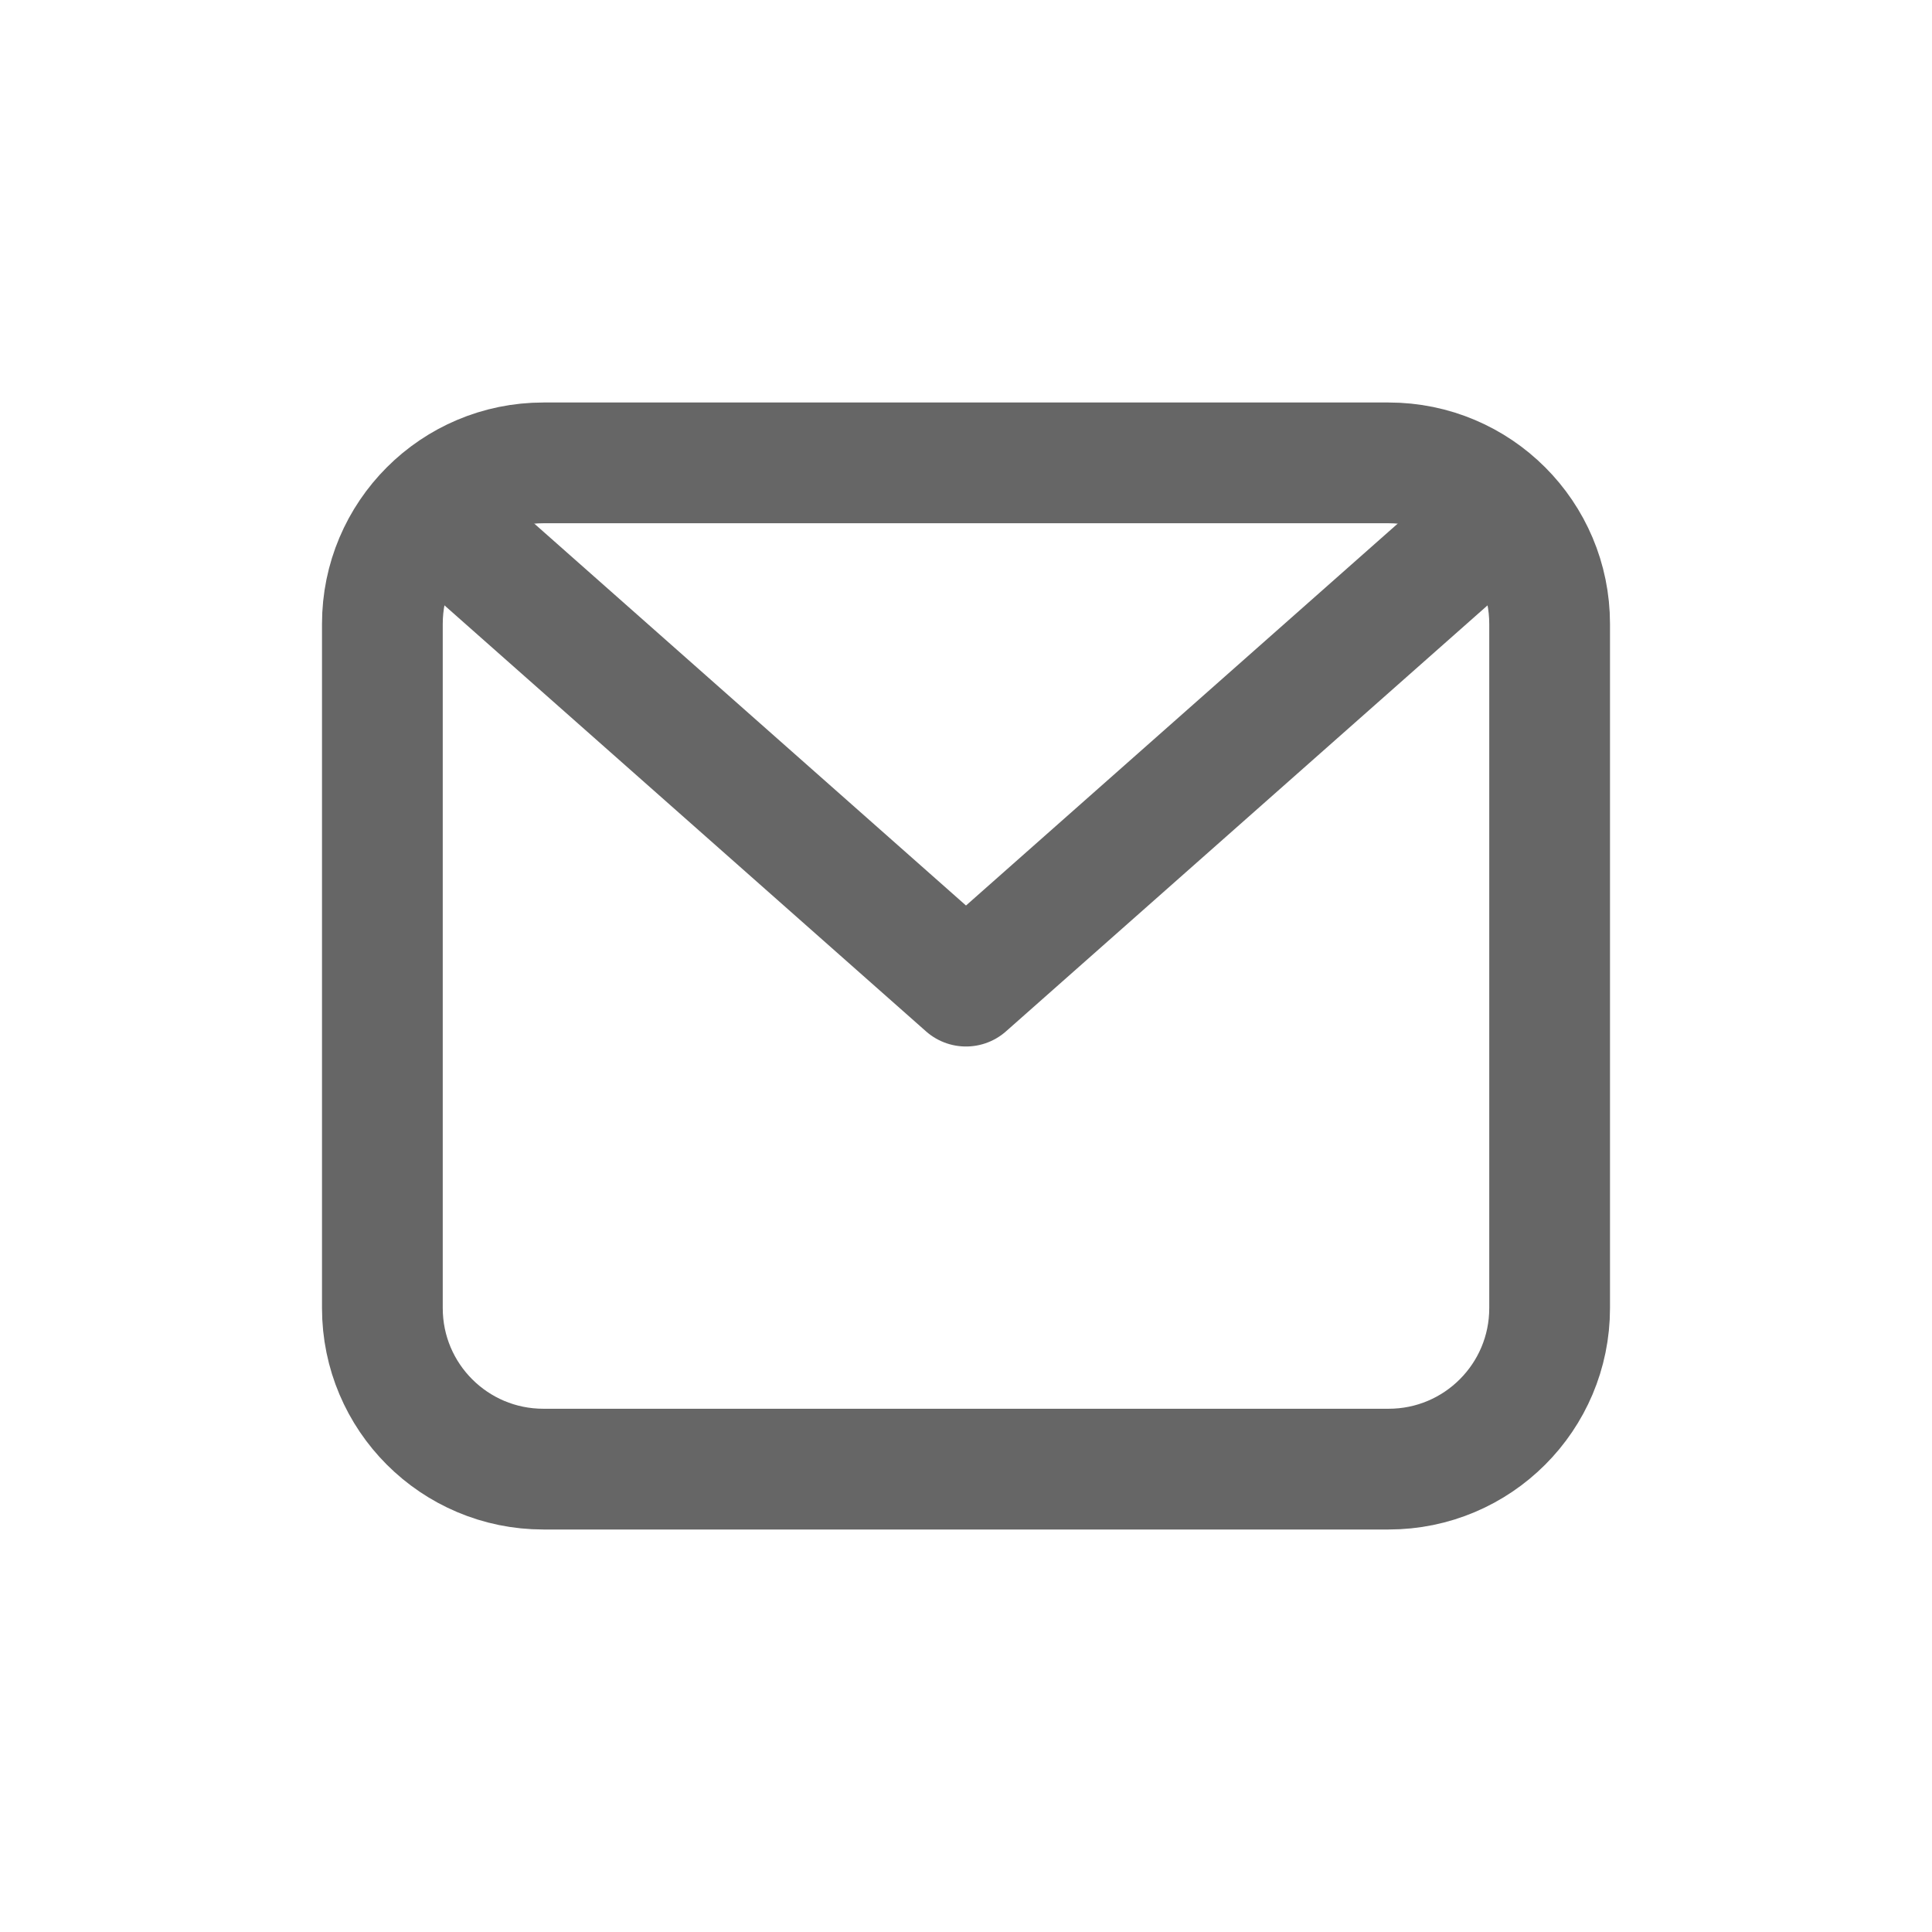
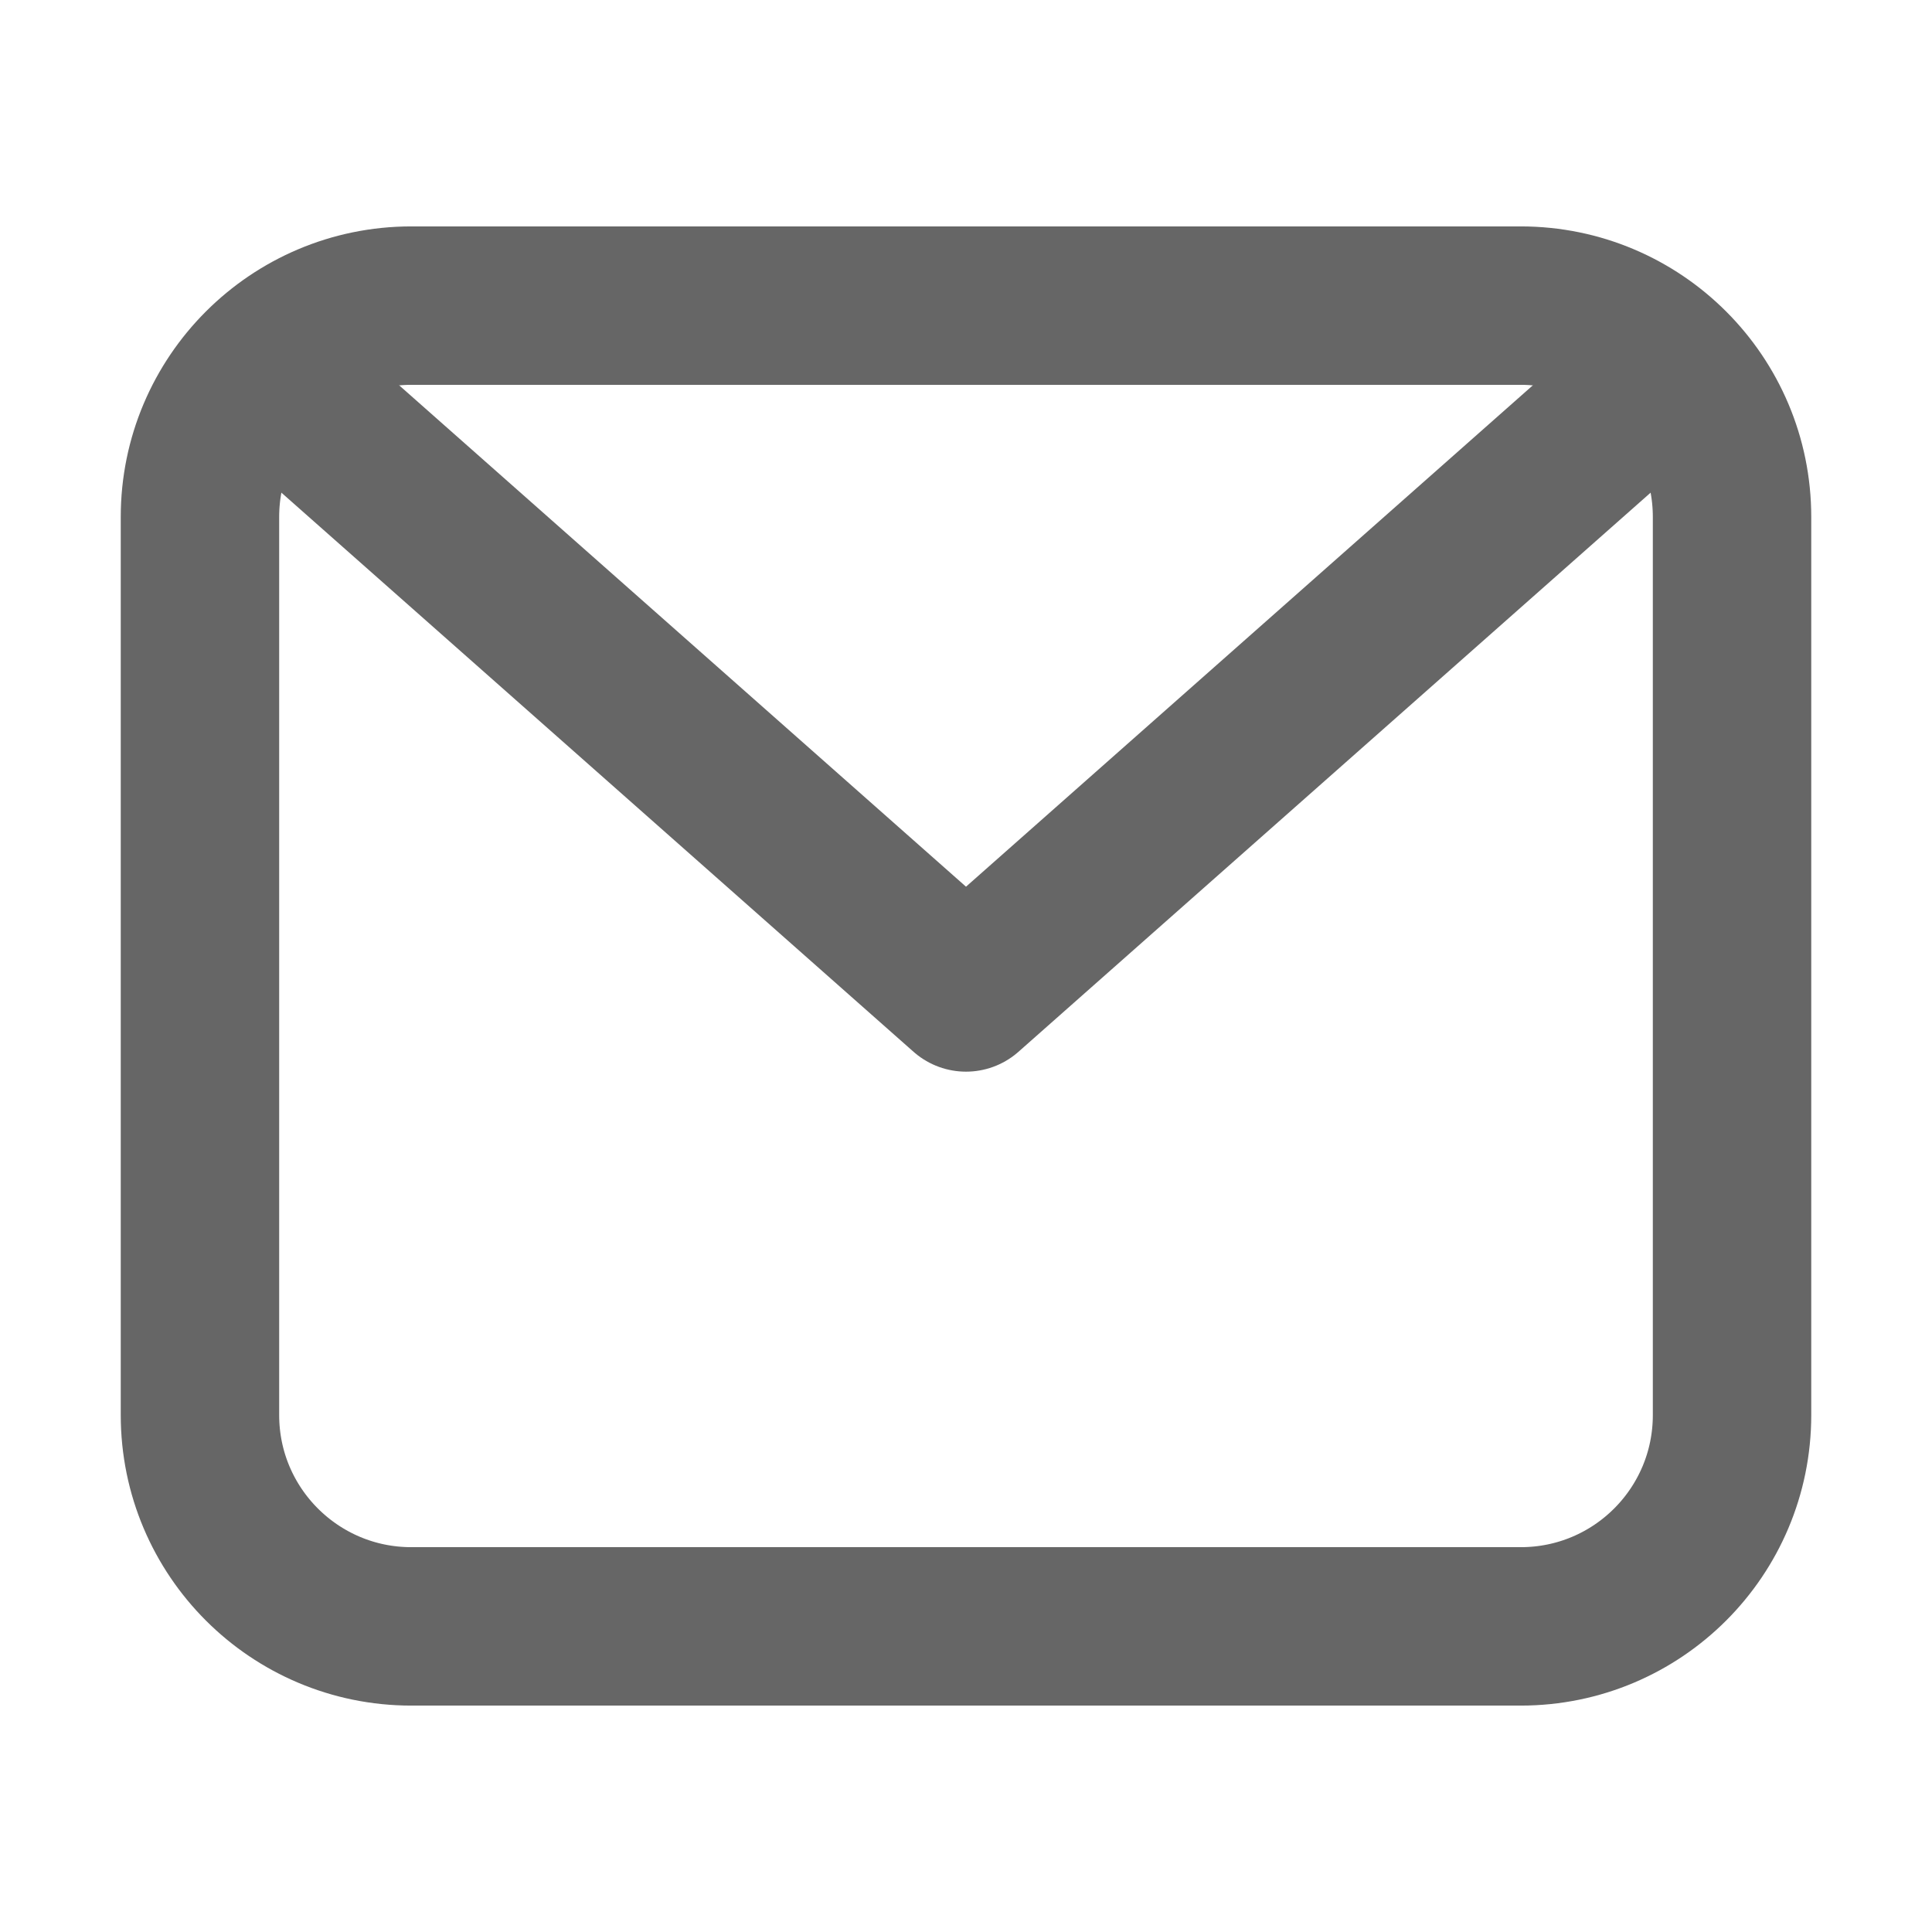
- <svg xmlns="http://www.w3.org/2000/svg" width="24" height="24" fill="none" viewBox="0 0 24 24" version="1.1" id="svg6">
+ <svg xmlns="http://www.w3.org/2000/svg" width="16" height="16" fill="none" viewBox="0 0 16 16" version="1.1" id="svg6">
  <defs id="defs10" />
-   <path stroke="currentColor" stroke-linecap="round" stroke-linejoin="round" stroke-width="1.5" d="M4.75 7.75C4.75 6.645 5.645 5.75 6.75 5.75H17.25C18.355 5.75 19.25 6.645 19.25 7.75V16.25C19.25 17.355 18.355 18.25 17.25 18.25H6.75C5.645 18.25 4.75 17.355 4.75 16.25V7.75Z" id="path2" style="stroke:#666666;stroke-opacity:1" />
-   <path stroke="currentColor" stroke-linecap="round" stroke-linejoin="round" stroke-width="1.5" d="M5.5 6.5L12 12.25L18.5 6.5" id="path4" style="stroke:#666666;stroke-opacity:1" />
+   <path stroke="currentColor" stroke-linecap="round" stroke-linejoin="round" stroke-width="1.312" d="m 1.656,4.281 c 0,-0.966 0.784,-1.75 1.75,-1.75 h 9.188 c 0.967,0 1.75,0.784 1.75,1.75 v 7.438 c 0,0.967 -0.783,1.75 -1.75,1.75 h -9.188 c -0.966,0 -1.75,-0.783 -1.75,-1.75 z" id="path2" style="stroke:#666666;stroke-opacity:1" />
+   <path stroke="currentColor" stroke-linecap="round" stroke-linejoin="round" stroke-width="1.312" d="M 2.312,3.188 8,8.219 13.688,3.188" id="path4" style="stroke:#666666;stroke-opacity:1" />
</svg>
